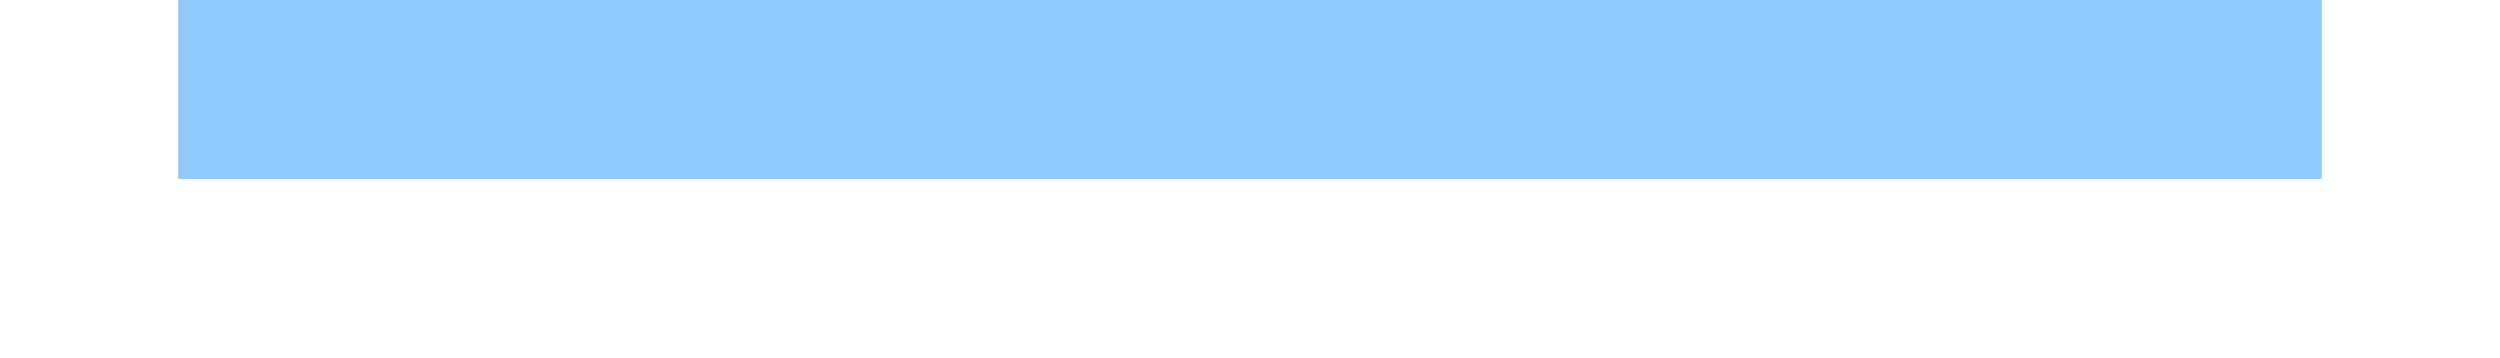
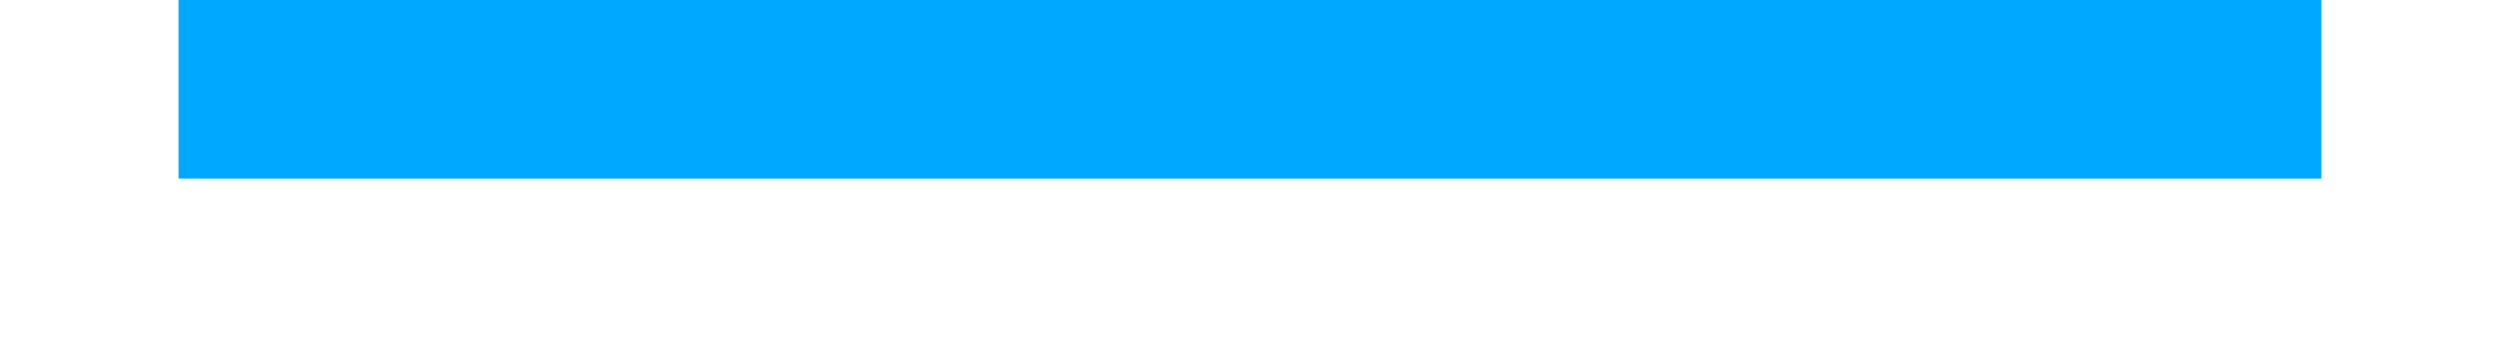
<svg xmlns="http://www.w3.org/2000/svg" width="28" height="4" id="svg11300" version="1.0" style="display:inline;enable-background:new">
-   <defs id="defs3">
-     <filter style="color-interpolation-filters:sRGB;" id="filter3335">
-       <feComposite in2="SourceGraphic" operator="arithmetic" k1="0" k2="1" result="composite1" id="feComposite3337" />
-       <feColorMatrix in="composite1" values="1" type="saturate" result="colormatrix1" id="feColorMatrix3339" />
-       <feFlood flood-opacity="1" flood-color="rgb(1,103,255)" result="flood1" id="feFlood3341" />
-       <feBlend in="flood1" in2="colormatrix1" mode="screen" result="blend1" id="feBlend3343" />
-       <feBlend in2="blend1" mode="darken" result="blend2" id="feBlend3345" />
-       <feColorMatrix in="blend2" values="1" type="saturate" result="colormatrix2" id="feColorMatrix3347" />
-       <feComposite in="colormatrix2" in2="SourceGraphic" operator="in" k2="1" result="composite2" id="feComposite3349" />
-     </filter>
-   </defs>
+   <defs id="defs3" />
  <g style="display:inline" id="layer1" transform="translate(0,-296)">
-     <rect style="opacity:1;fill:#8fa876;fill-opacity:1;stroke:none;filter:url(#filter3335)" id="rect4270-9" width="24" height="2" x="2" y="296" />
+     <rect style="opacity:1;fill:#00a8ff;fill-opacity:1;stroke:none" id="rect4270-9" width="24" height="2" x="2" y="296" />
  </g>
</svg>
